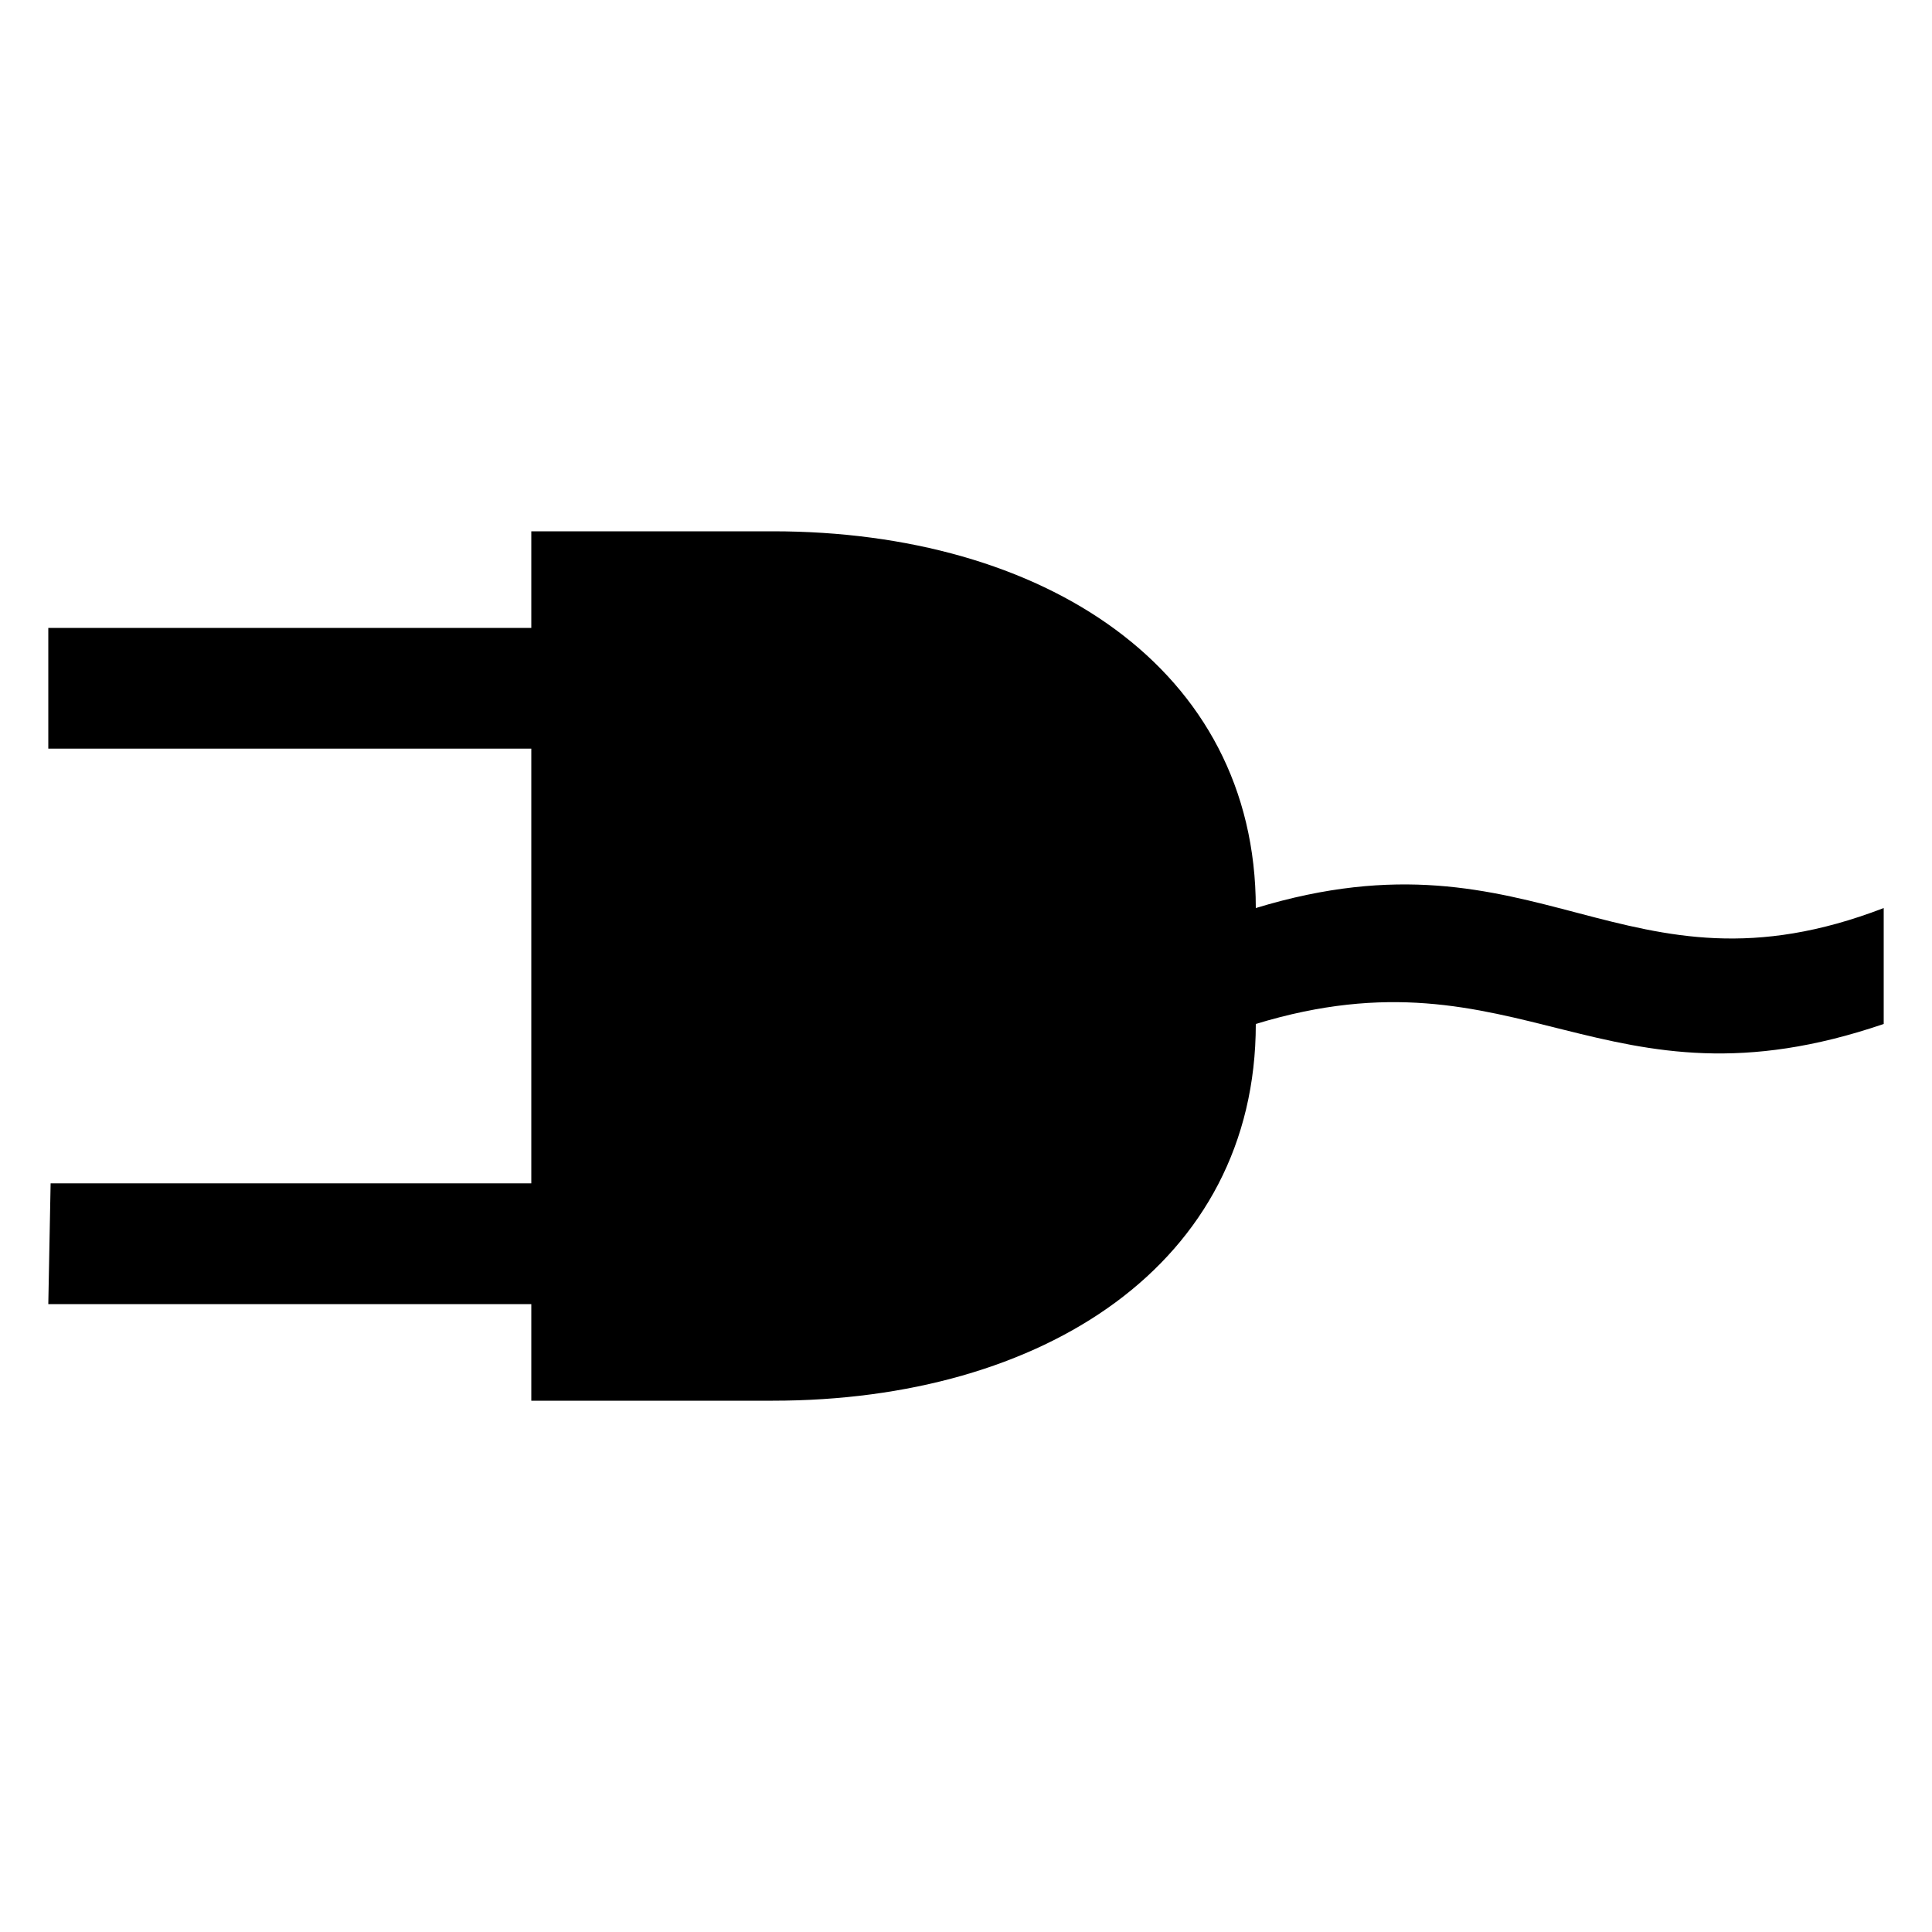
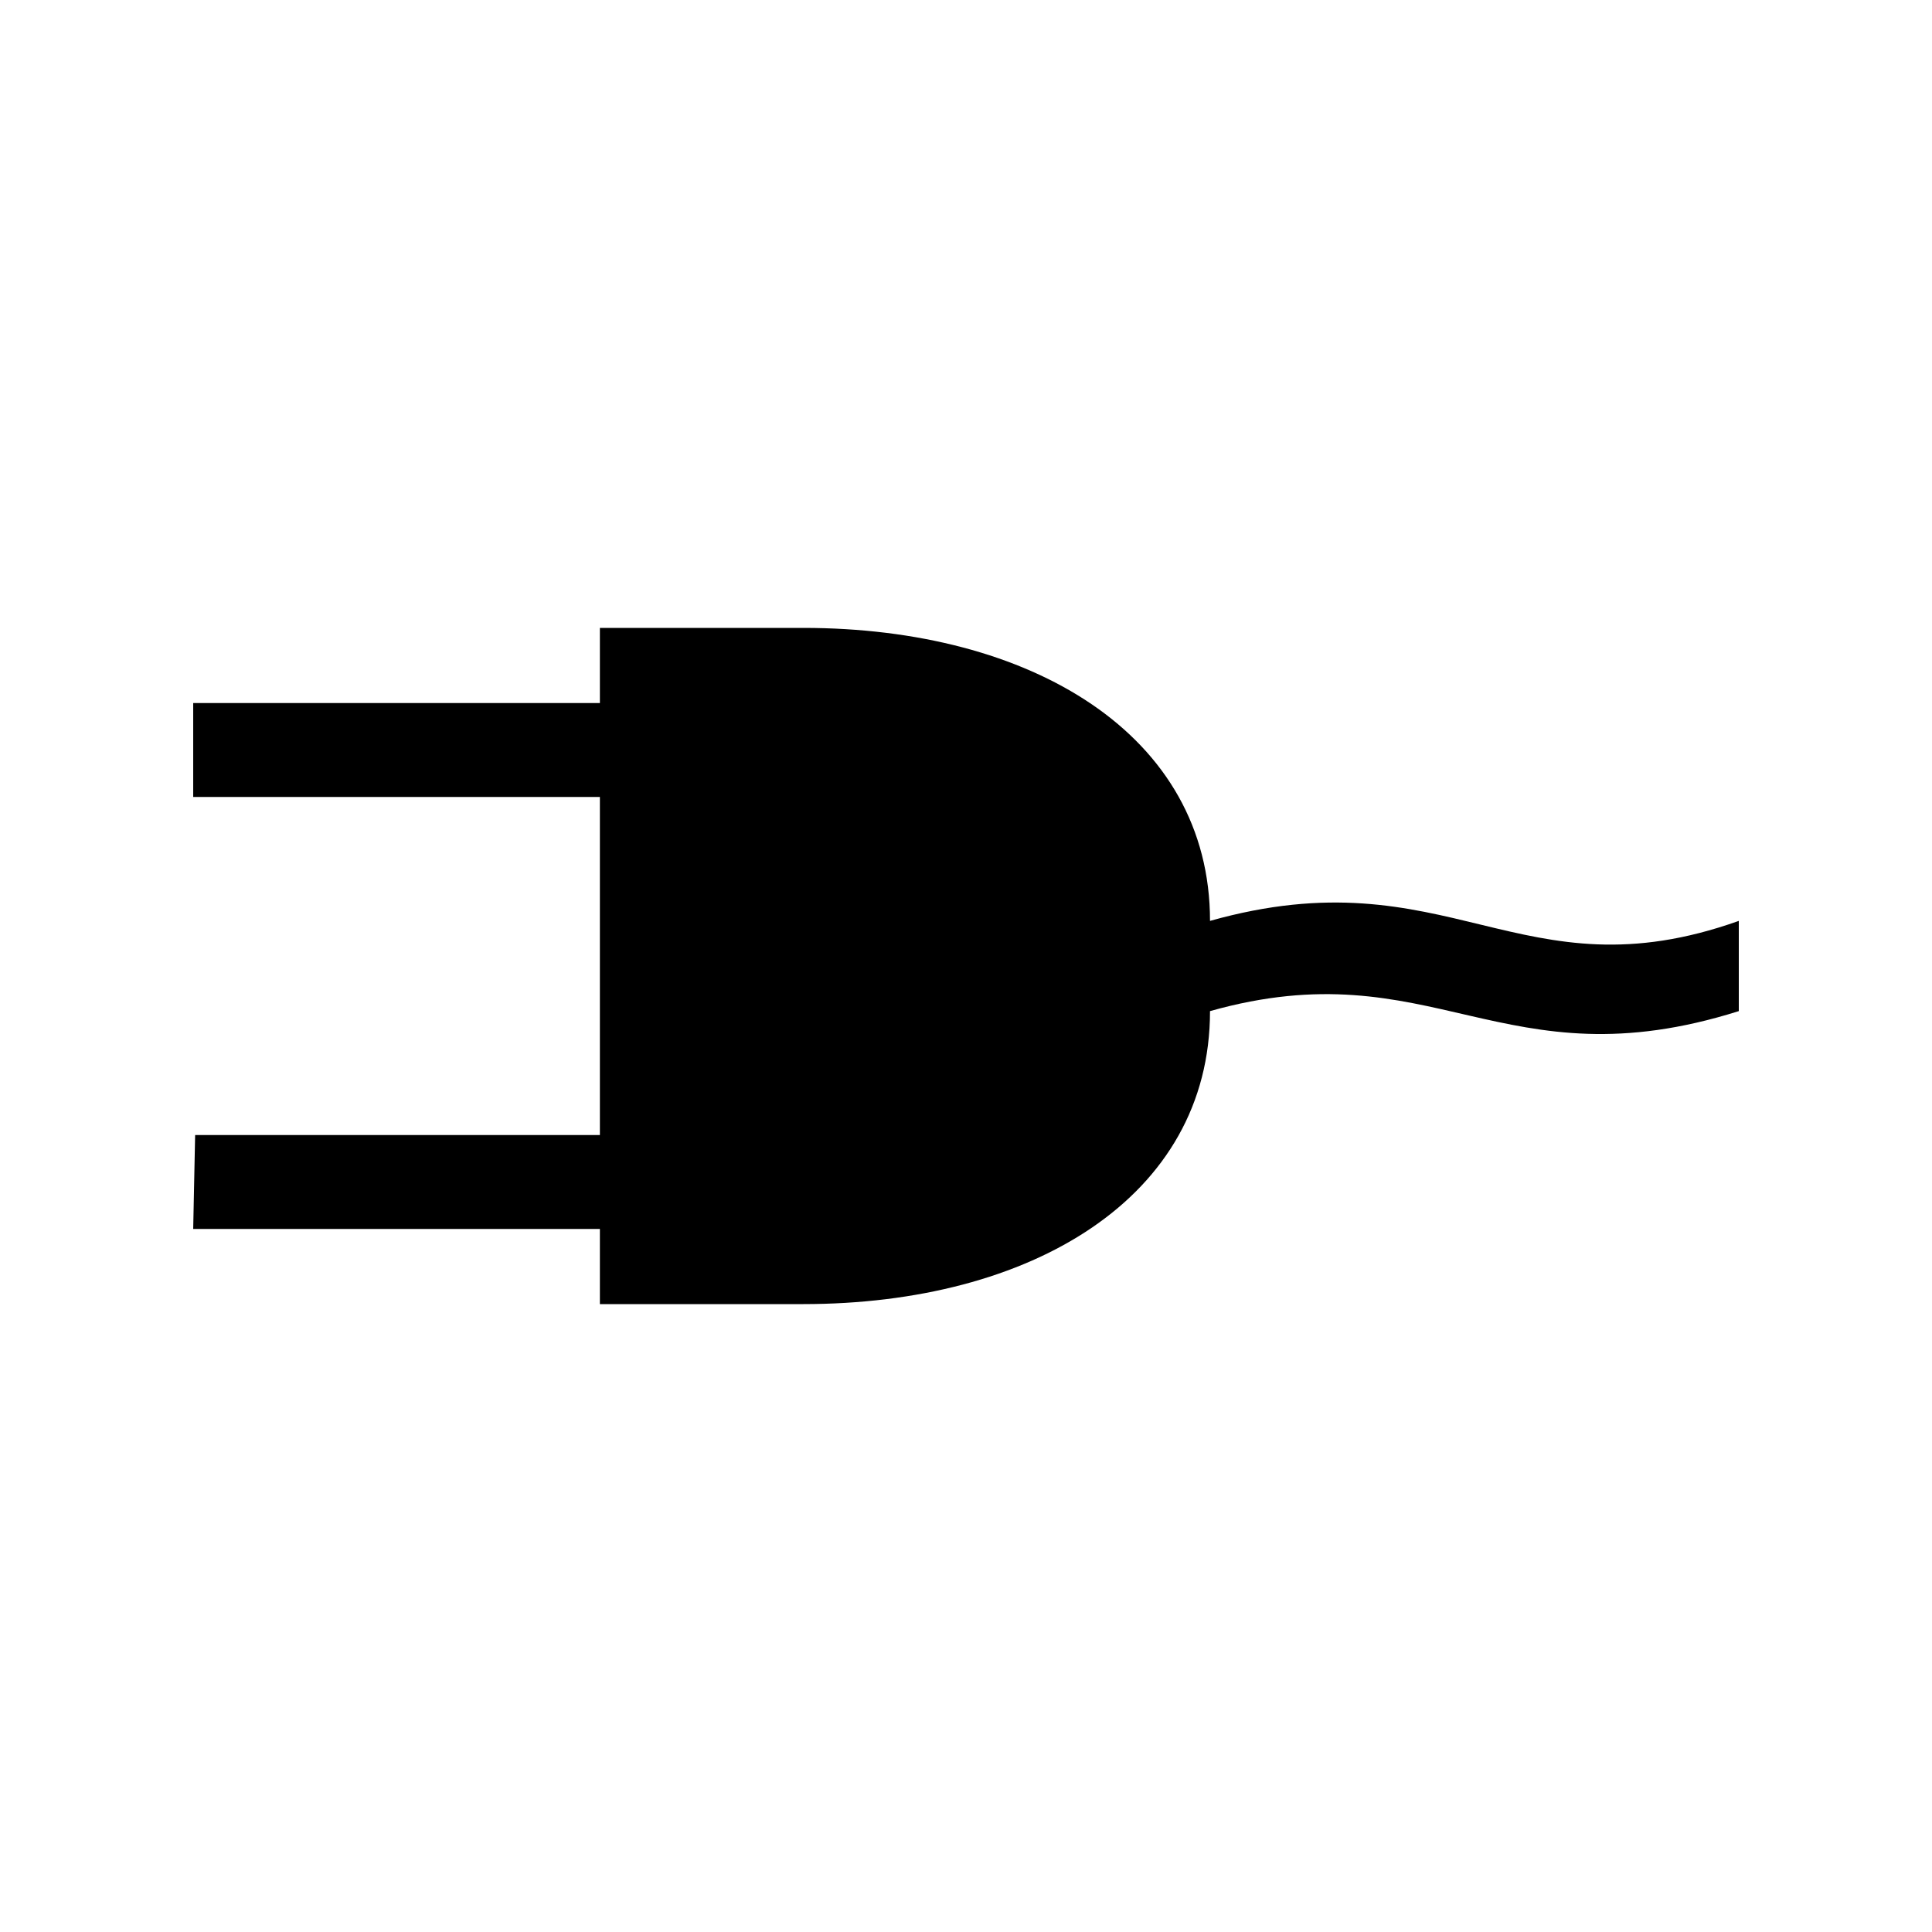
- <svg xmlns="http://www.w3.org/2000/svg" width="20" height="20">
-   <path d="M13 9.4c0-2.485-2.204-3.9-5-3.9H5.5v1h-5v1.25h5v4.5H.524L.5 13.5h5v1H8c2.796 0 5-1.415 5-3.9 2.742-.837 3.586.996 6.5 0V9.4c-2.696 1.038-3.561-.896-6.5 0z" />
+ <svg xmlns="http://www.w3.org/2000/svg" height="20" width="20">
+   <path d="M12.526 9.533c0-1.932-1.856-3.033-4.21-3.033H6.21v.778H2v.972h4.21v3.5H2.02l-.02.972h4.21v.778h2.106c2.354 0 4.21-1.1 4.21-3.033 2.31-.651 3.02.774 5.474 0v-.934c-2.27.808-2.999-.697-5.474 0z" />
</svg>
